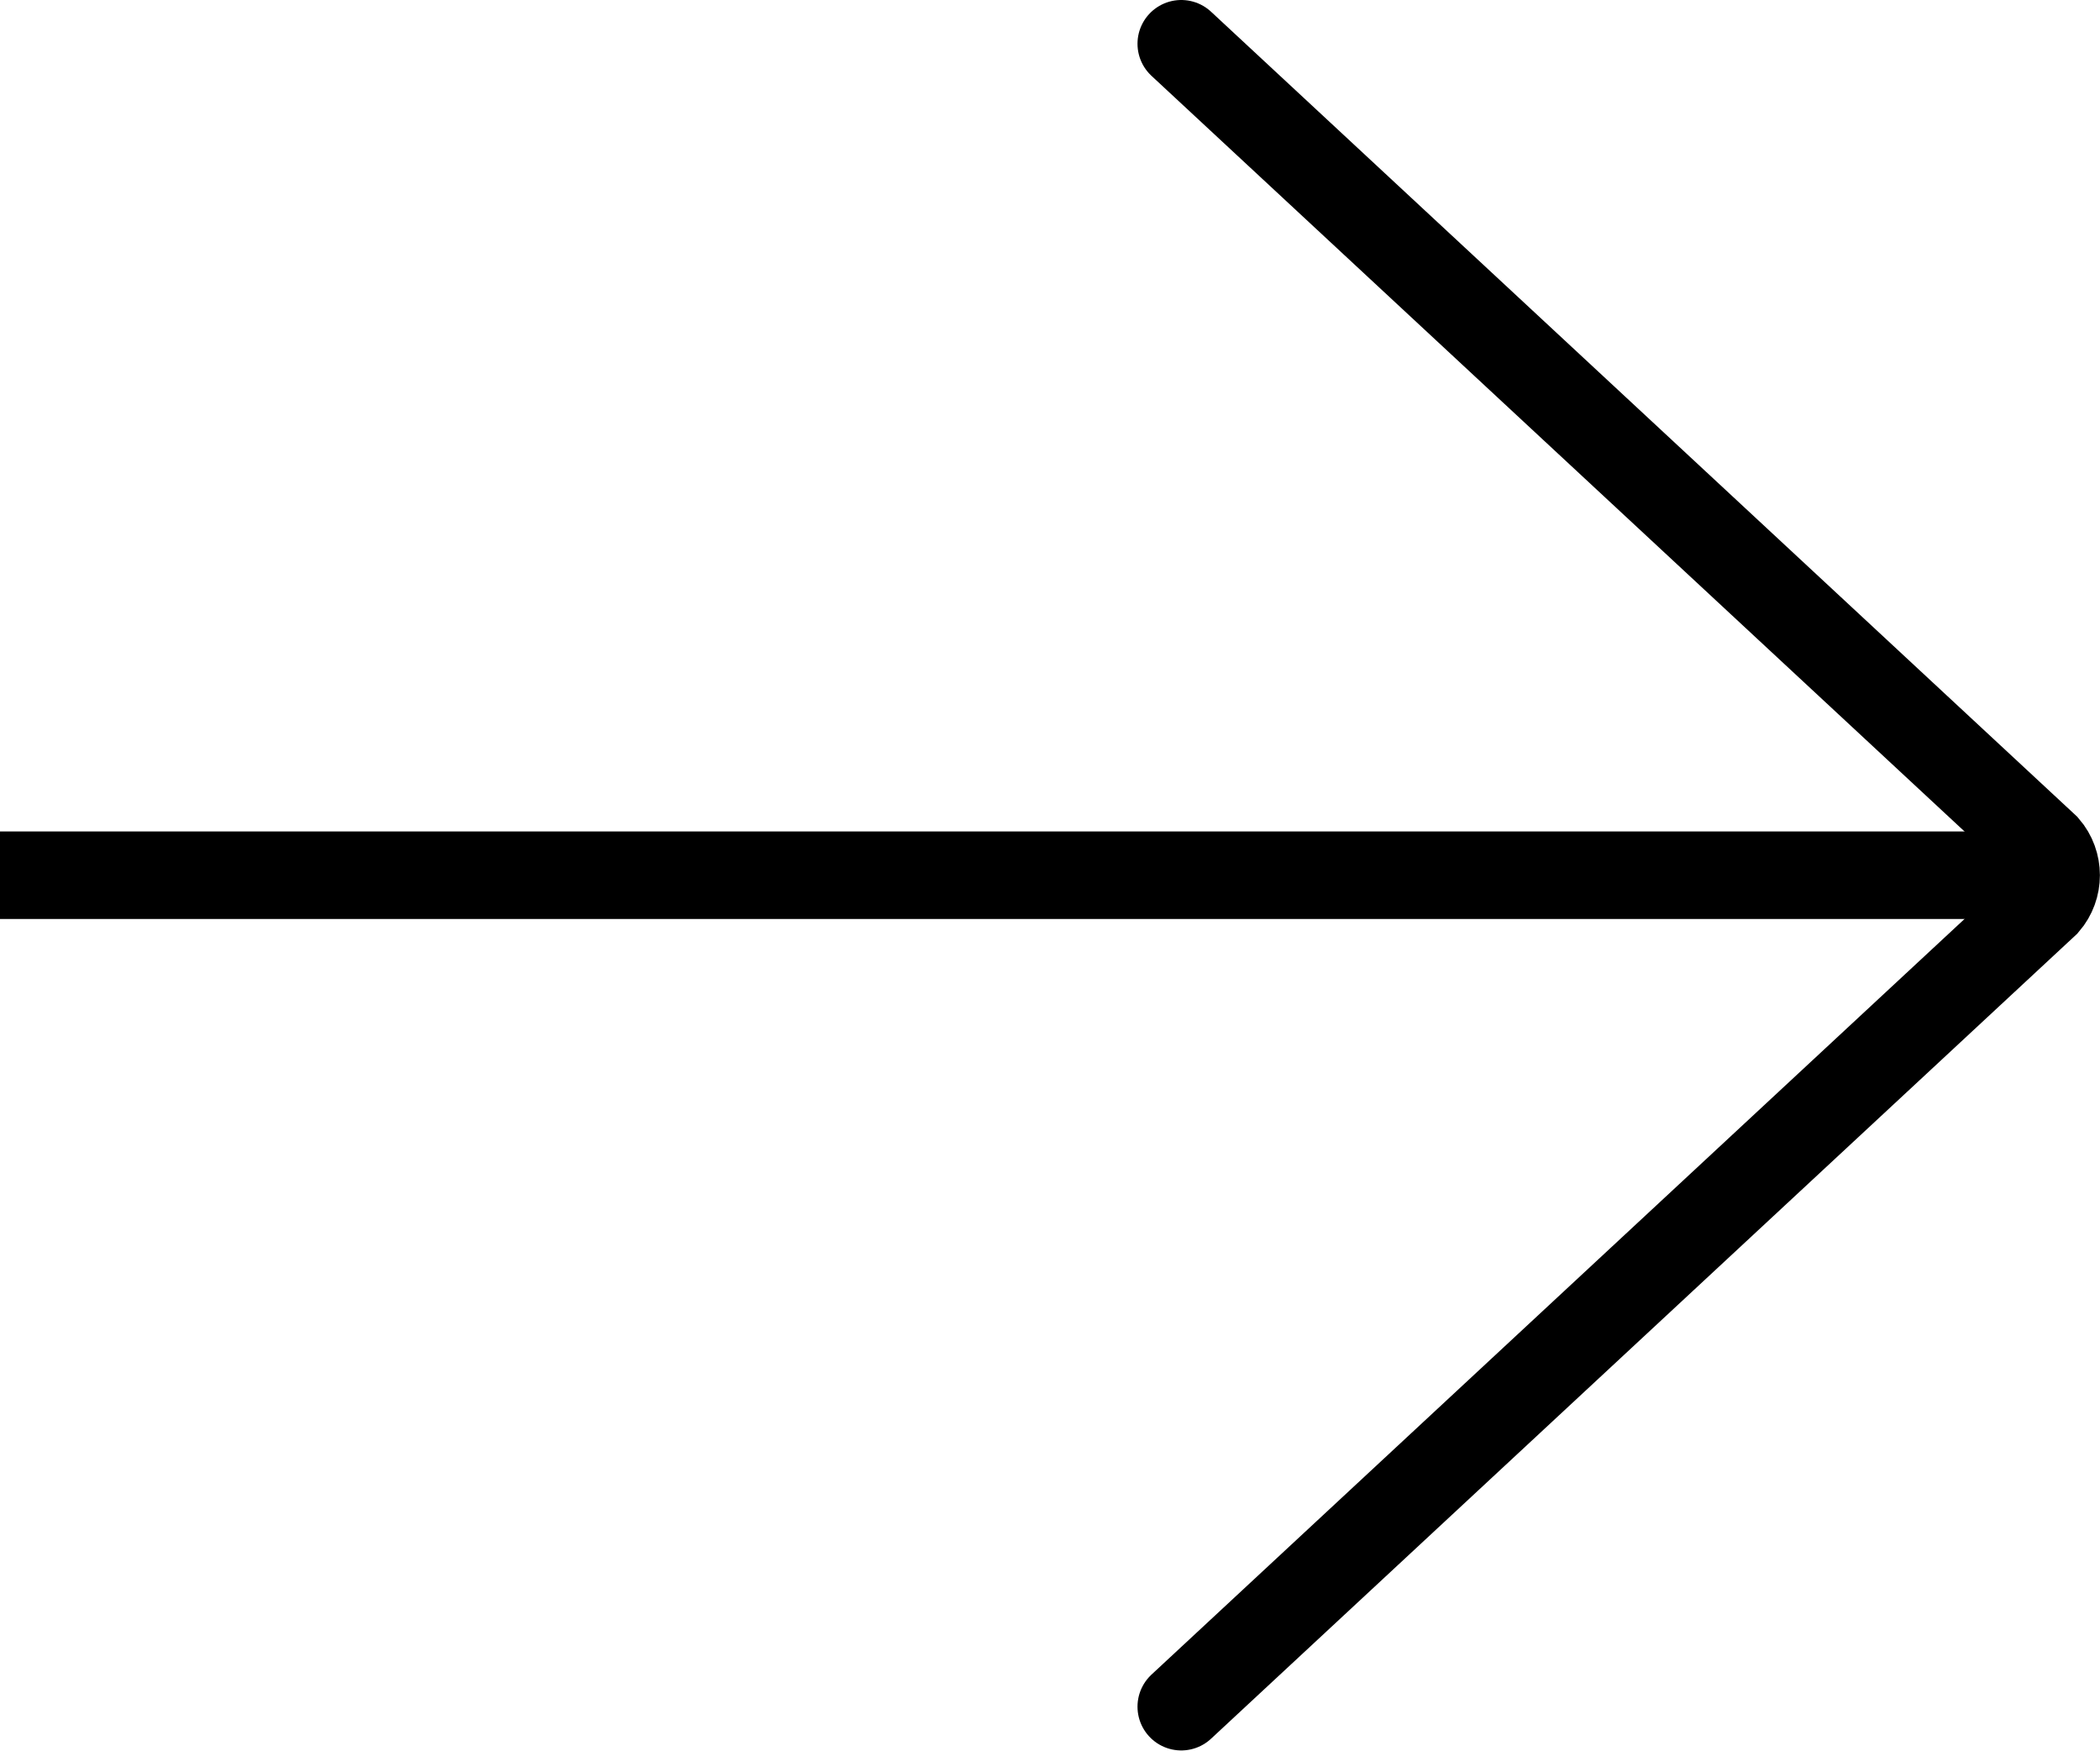
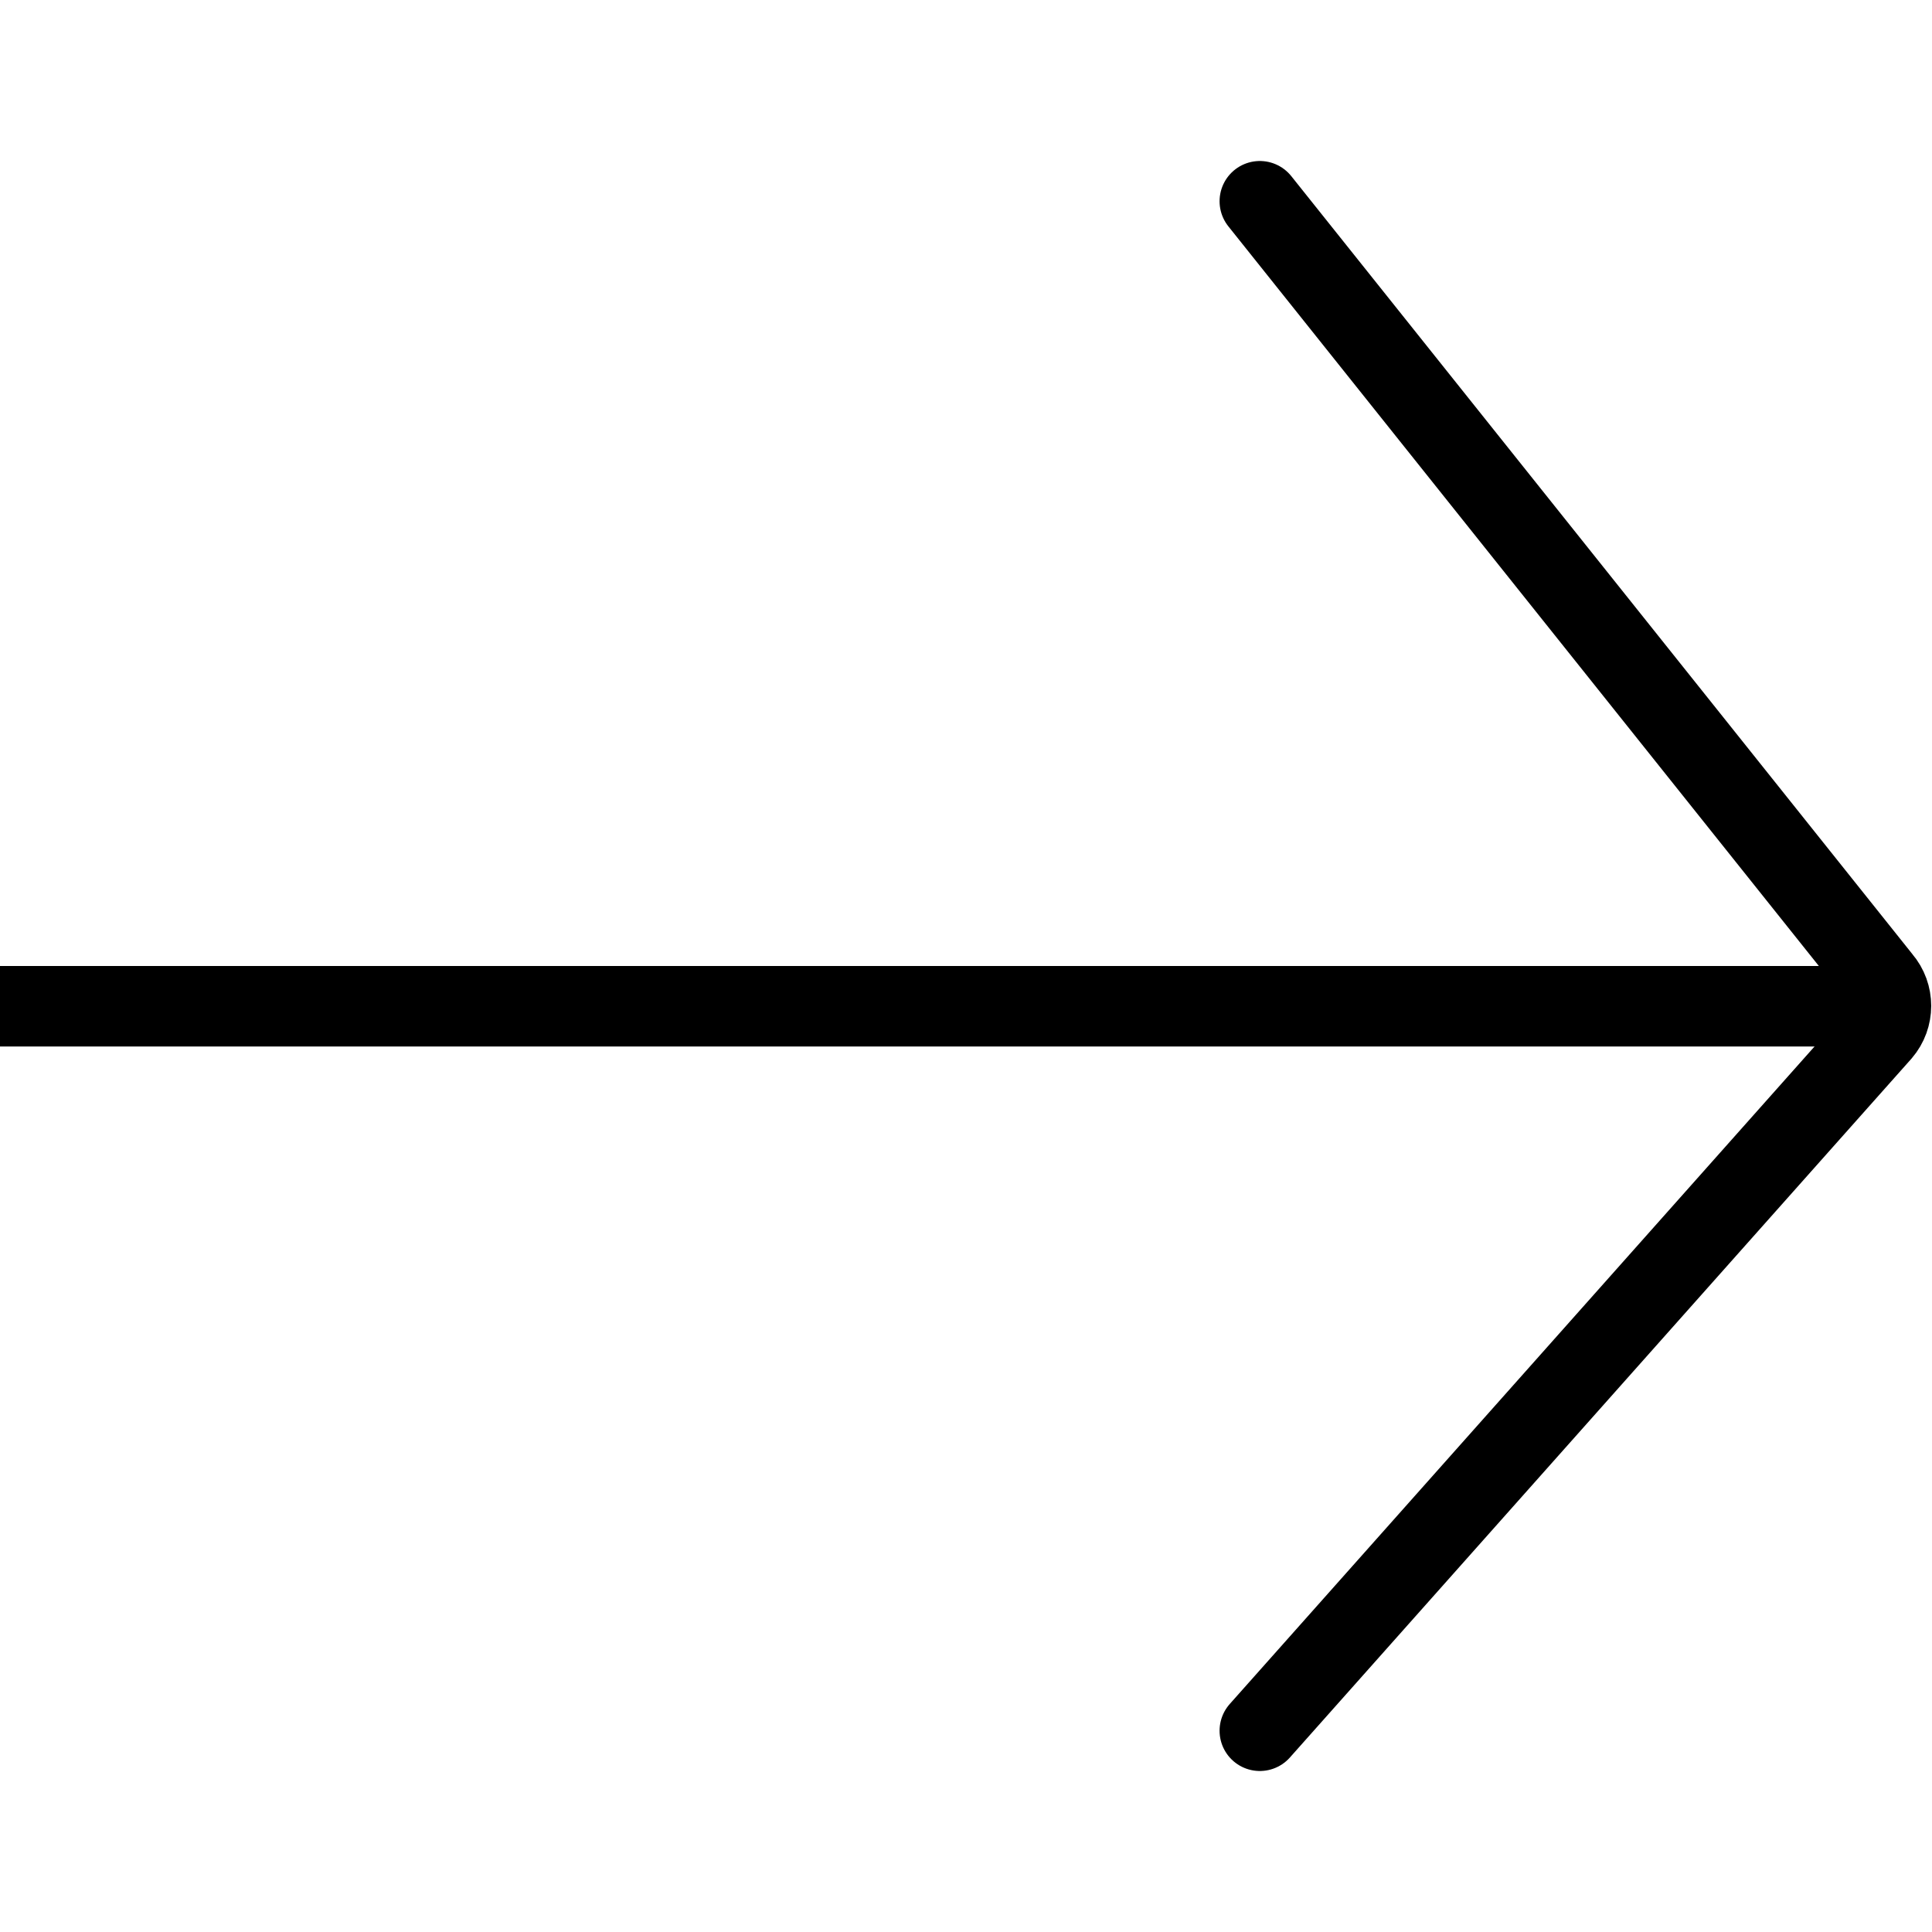
- <svg xmlns="http://www.w3.org/2000/svg" id="b4946780-8503-466e-b0c0-0cc264c31789" data-name="Layer 1" viewBox="0 0 24 20">
-   <line y1="10" x2="23" y2="10" fill="none" stroke="#000" stroke-miterlimit="10" />
-   <path d="M13.5,2.5l9.88,9.18a.49.49,0,0,1,0,.64L13.5,21.5" transform="translate(0 -2)" fill="none" stroke="#000" stroke-linecap="round" stroke-miterlimit="10" />
+ <svg xmlns="http://www.w3.org/2000/svg" viewBox="0 0 24 24">
+   <line y1="12.5" x2="23" y2="12.5" fill="none" stroke="#000" stroke-miterlimit="10" />
+   <path d="M15.65,21.5l7.72-8.68a.5.5,0,0,0,0-.65L15.65,2.5" fill="none" stroke="#000" stroke-linecap="round" stroke-miterlimit="10" />
</svg>
